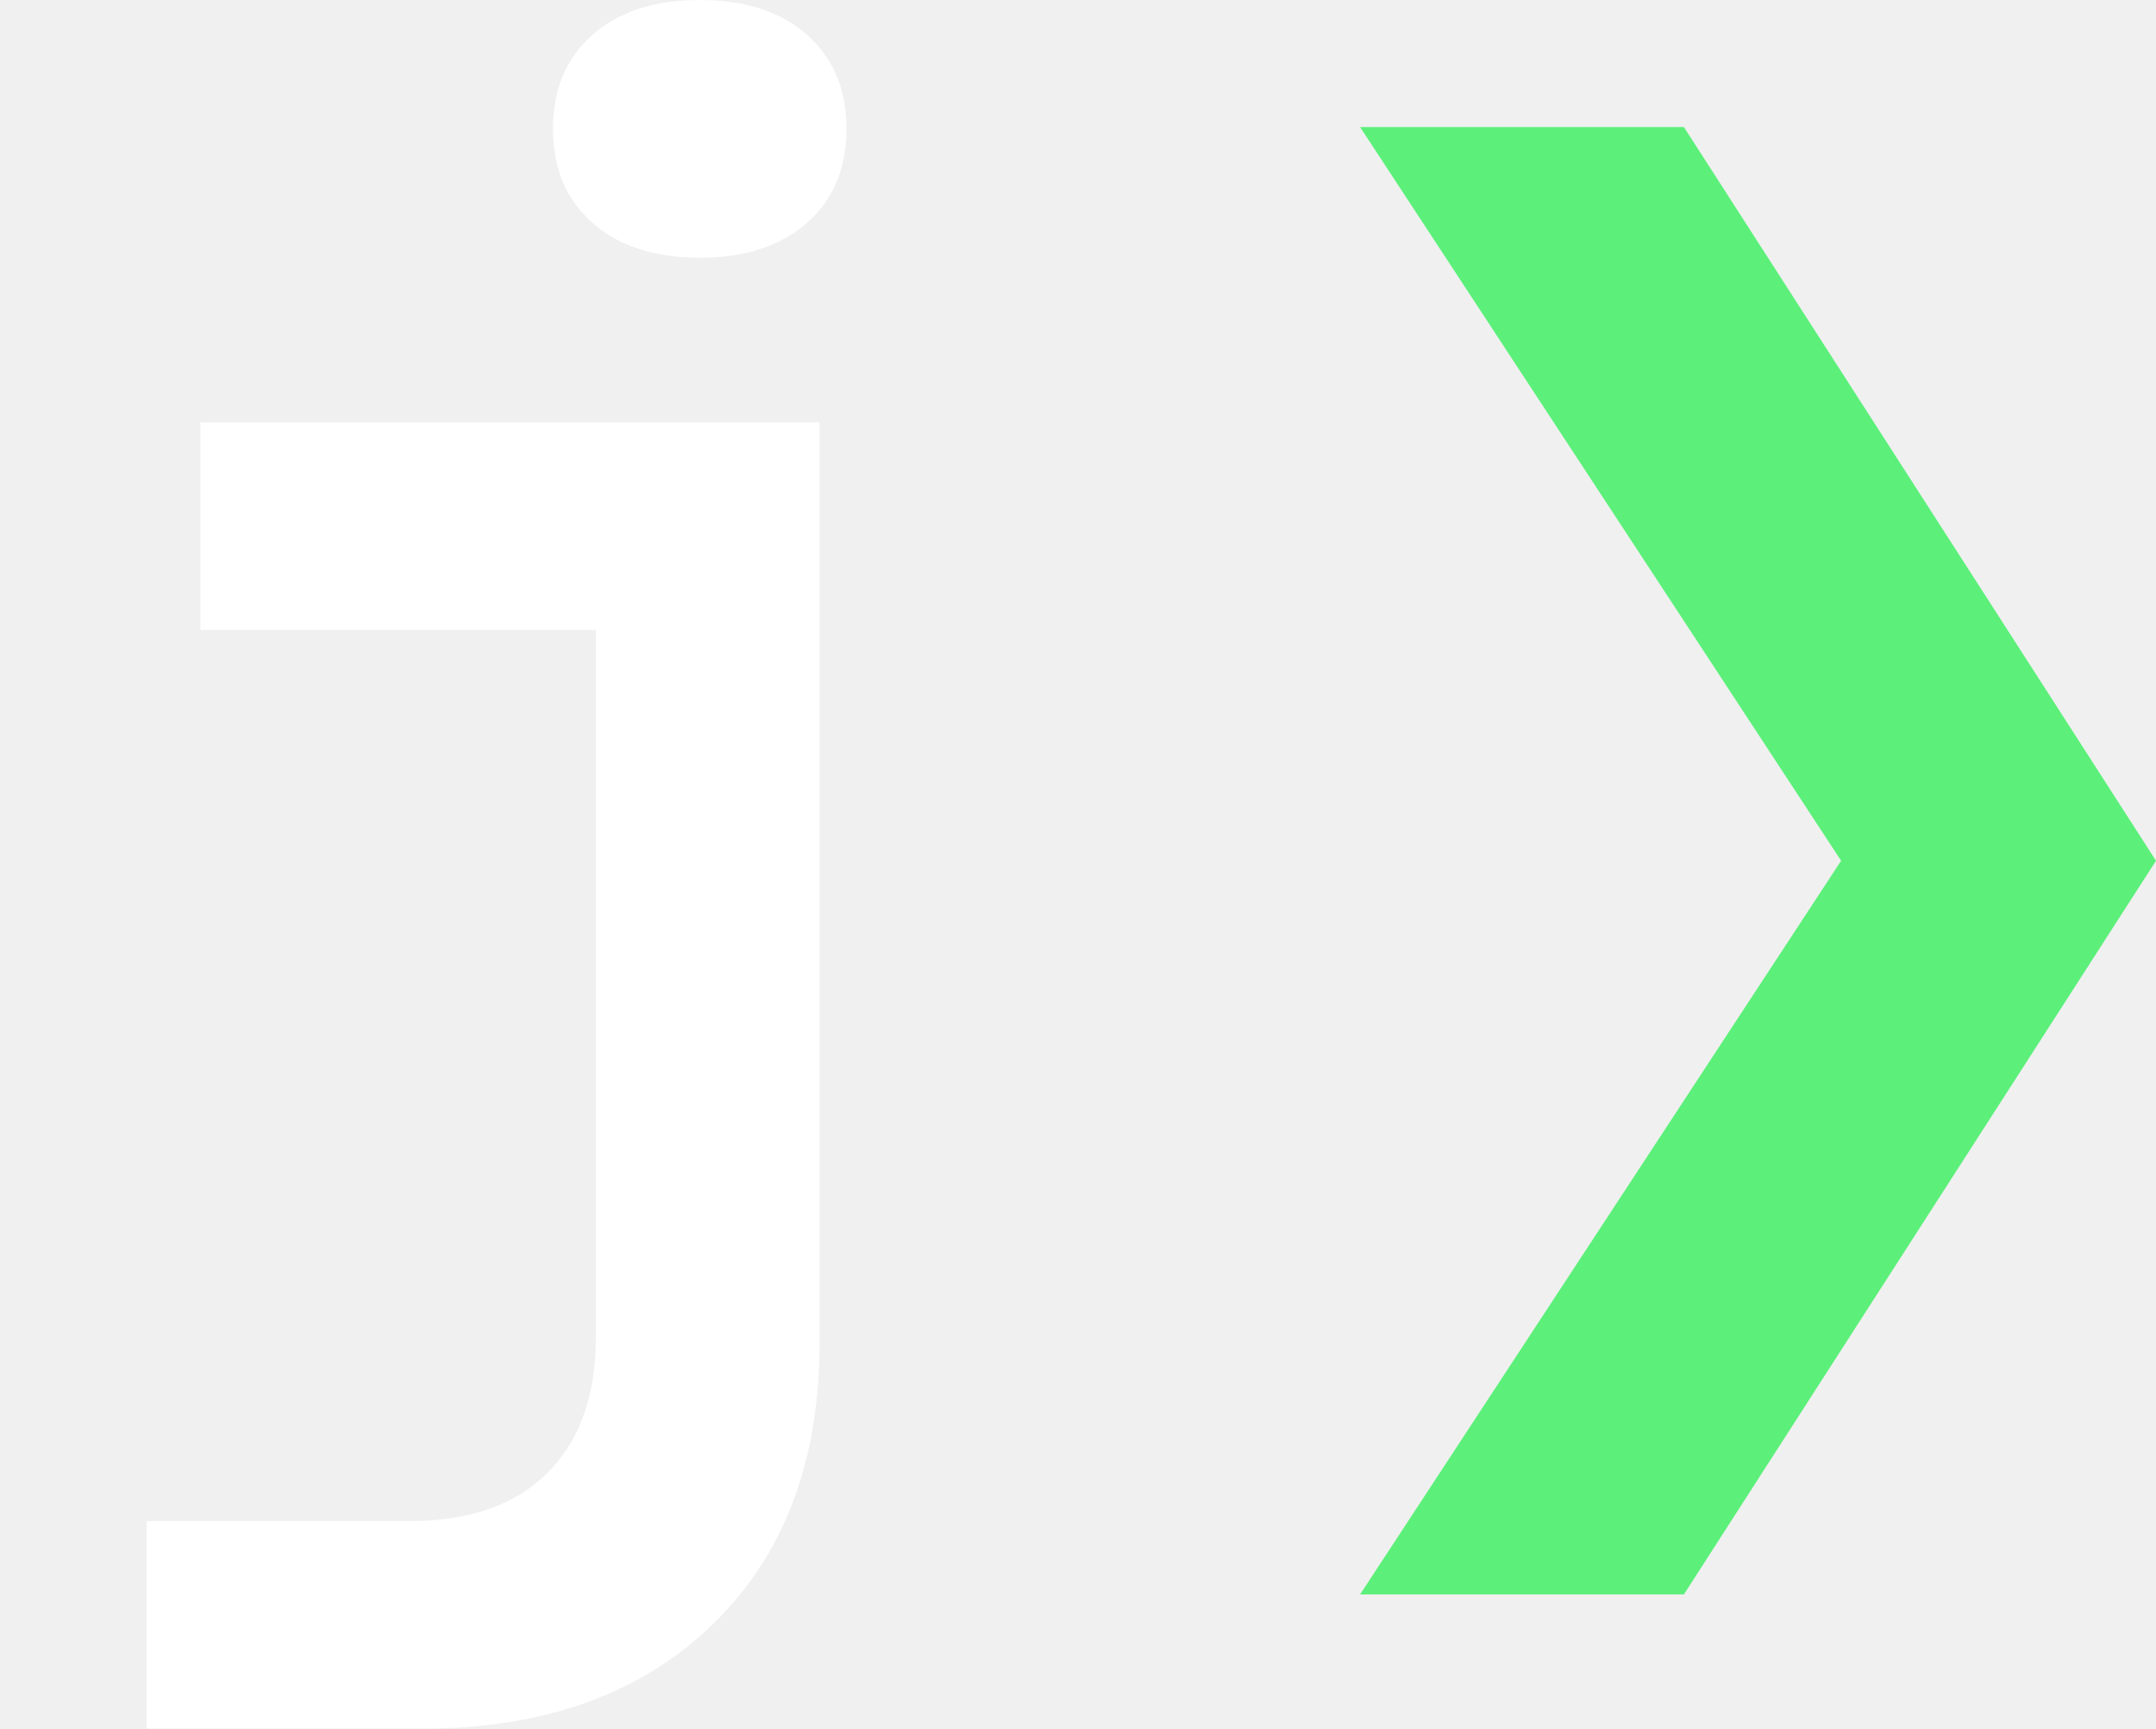
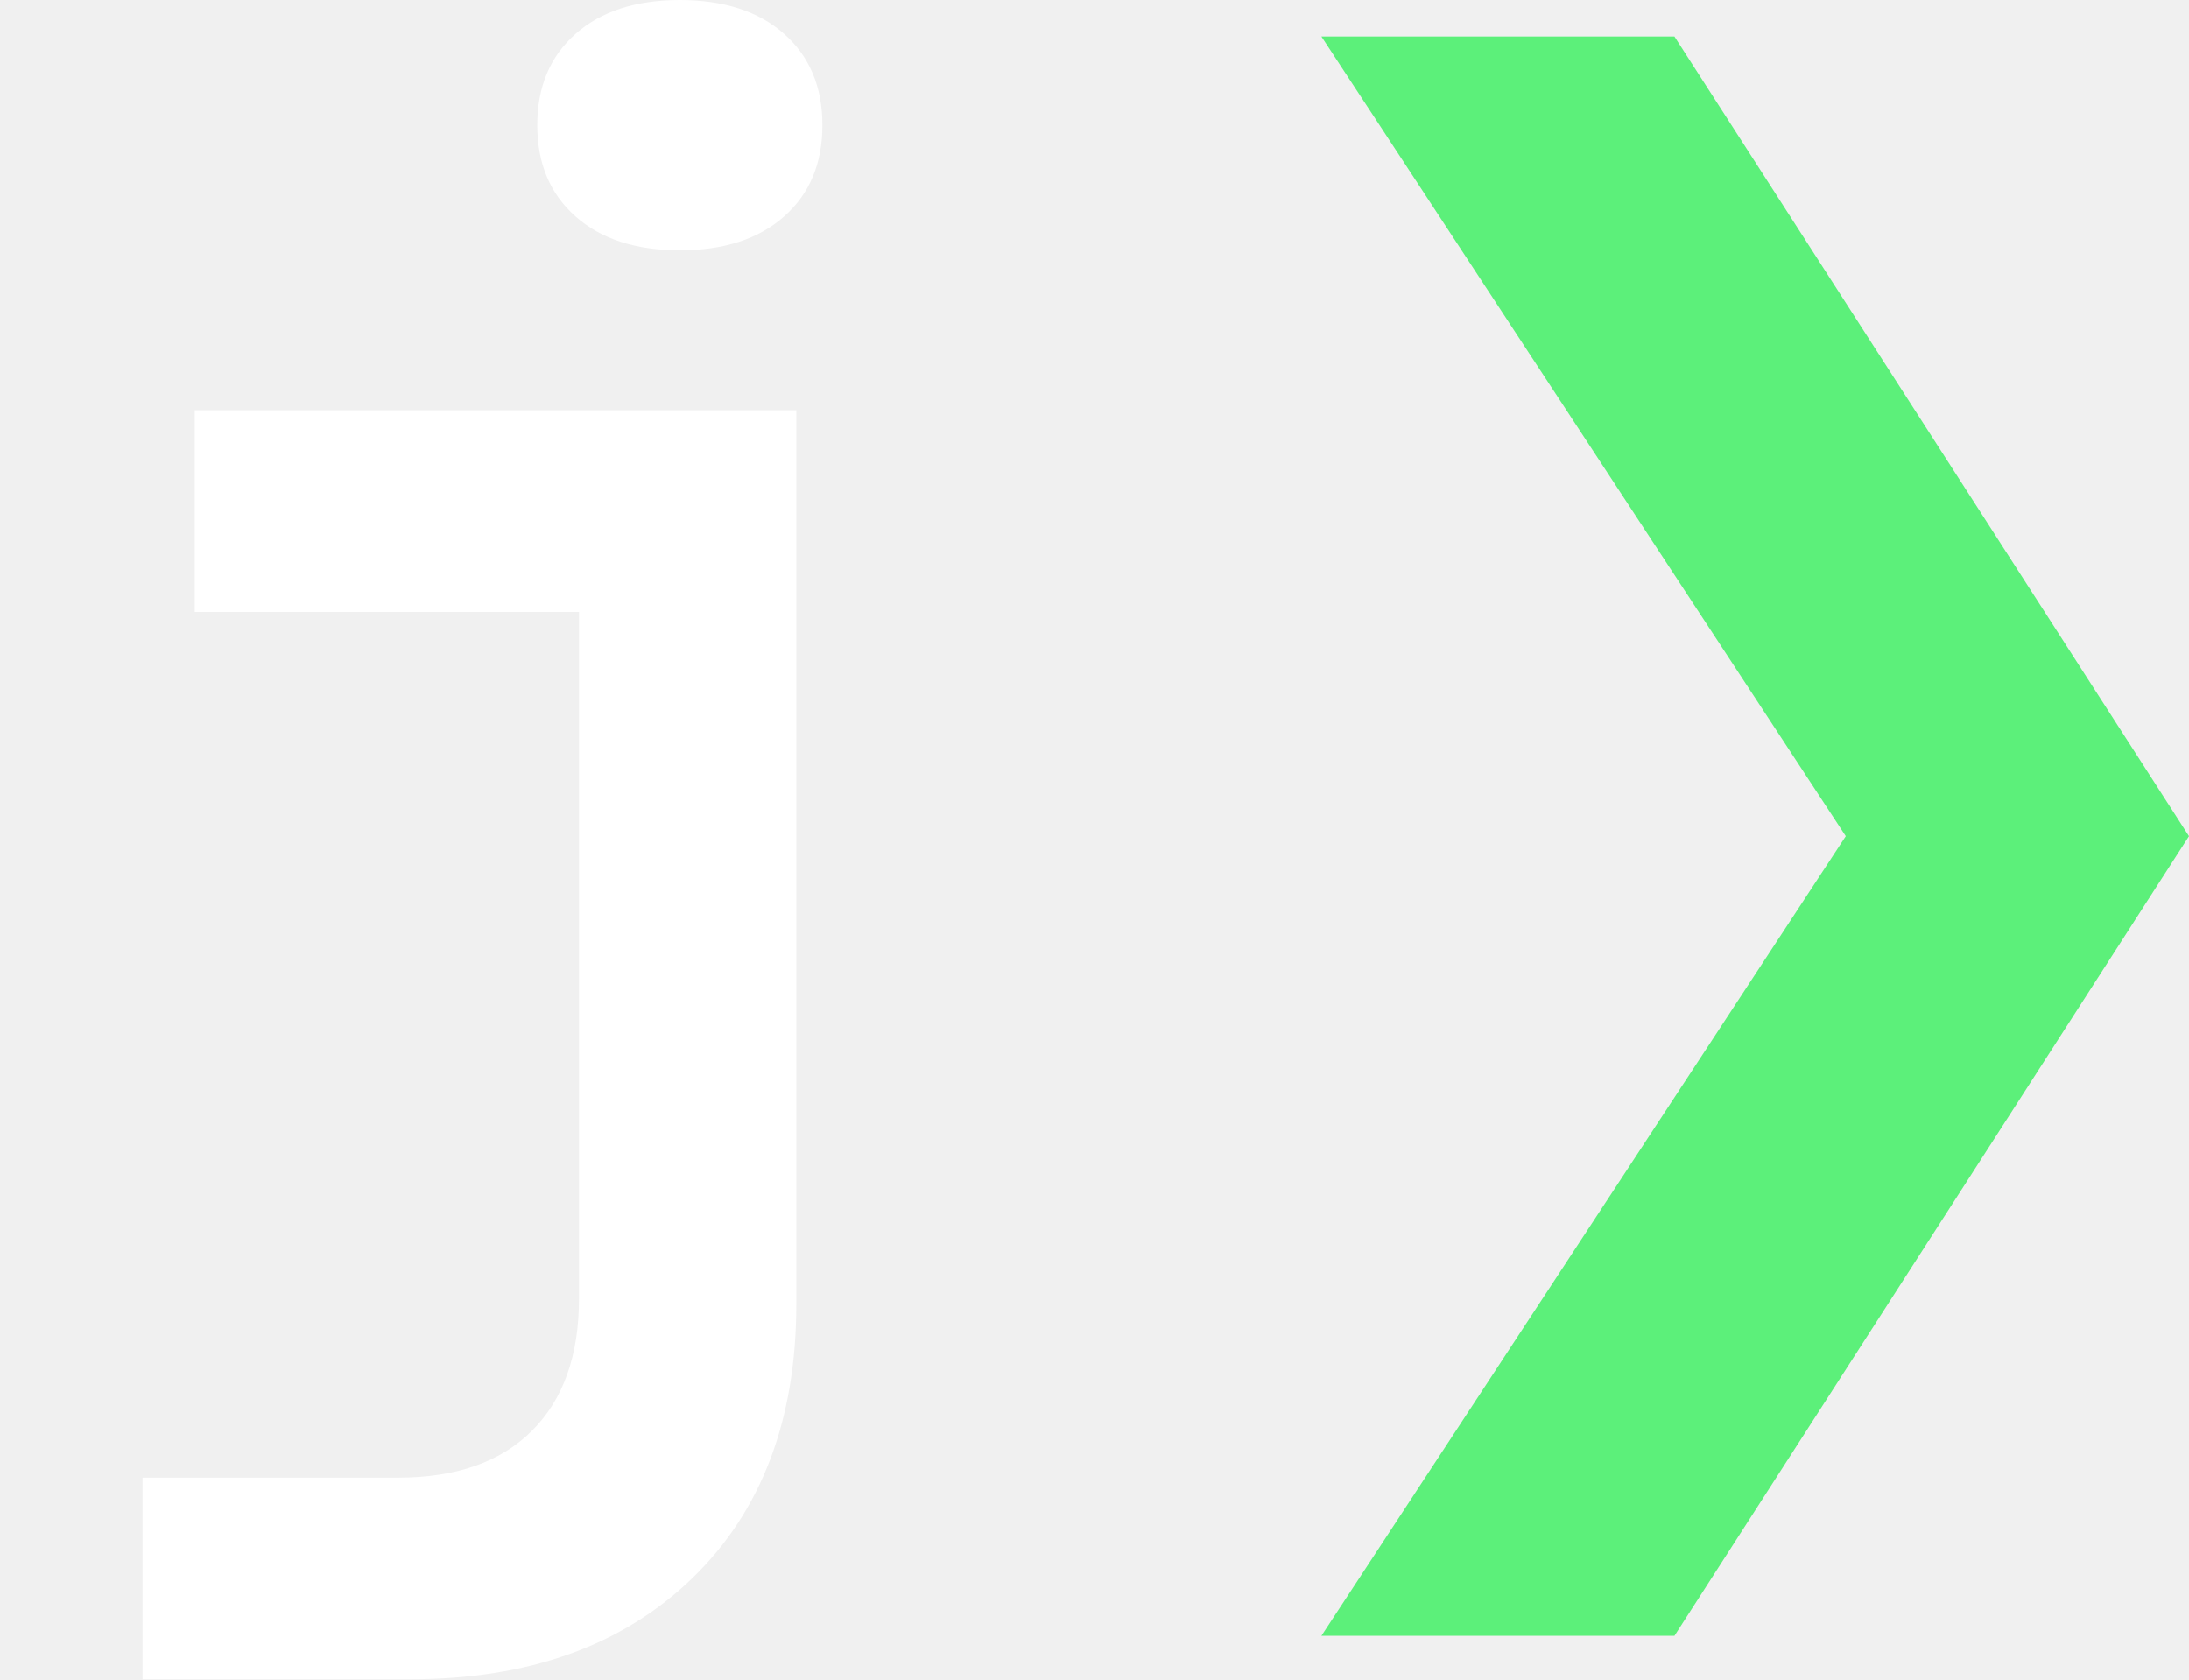
- <svg xmlns="http://www.w3.org/2000/svg" viewBox="0 0 240.95 193.2" role="img" aria-label="j❯" preserveAspectRatio="xMinYMid meet">
+ <svg xmlns="http://www.w3.org/2000/svg" viewBox="0 0 251.8 193.2" role="img" aria-label="j❯" preserveAspectRatio="xMinYMid meet">
  <g fill="#ffffff" transform="translate(0 157.2) scale(0.2 -0.2)">
    <path transform="translate(0 0)" d="M82 -180L82 -64L229 -64Q279 -64 306 -37Q333 -10 333 39L333 434L112 434L112 550L458 550L458 36Q458 -64 398 -122Q338 -180 236 -180ZM391 642Q353 642 331 661.5Q309 681 309 714Q309 747 331 766.5Q353 786 391 786Q429 786 451 766.5Q473 747 473 714Q473 681 451 661.5Q429 642 391 642Z" />
  </g>
-   <path d="M152 178.2 L205.76 96.2 L152 14.2 L188.19 14.2 L240.95 96.2 L188.19 178.2 Z" fill="#5cf07a" />
+   <path d="M152 188.2 L212.32 96.2 L152 4.2 L192.61 4.2 L251.8 96.2 L192.61 188.2 Z" fill="#5cf07a" />
</svg>
